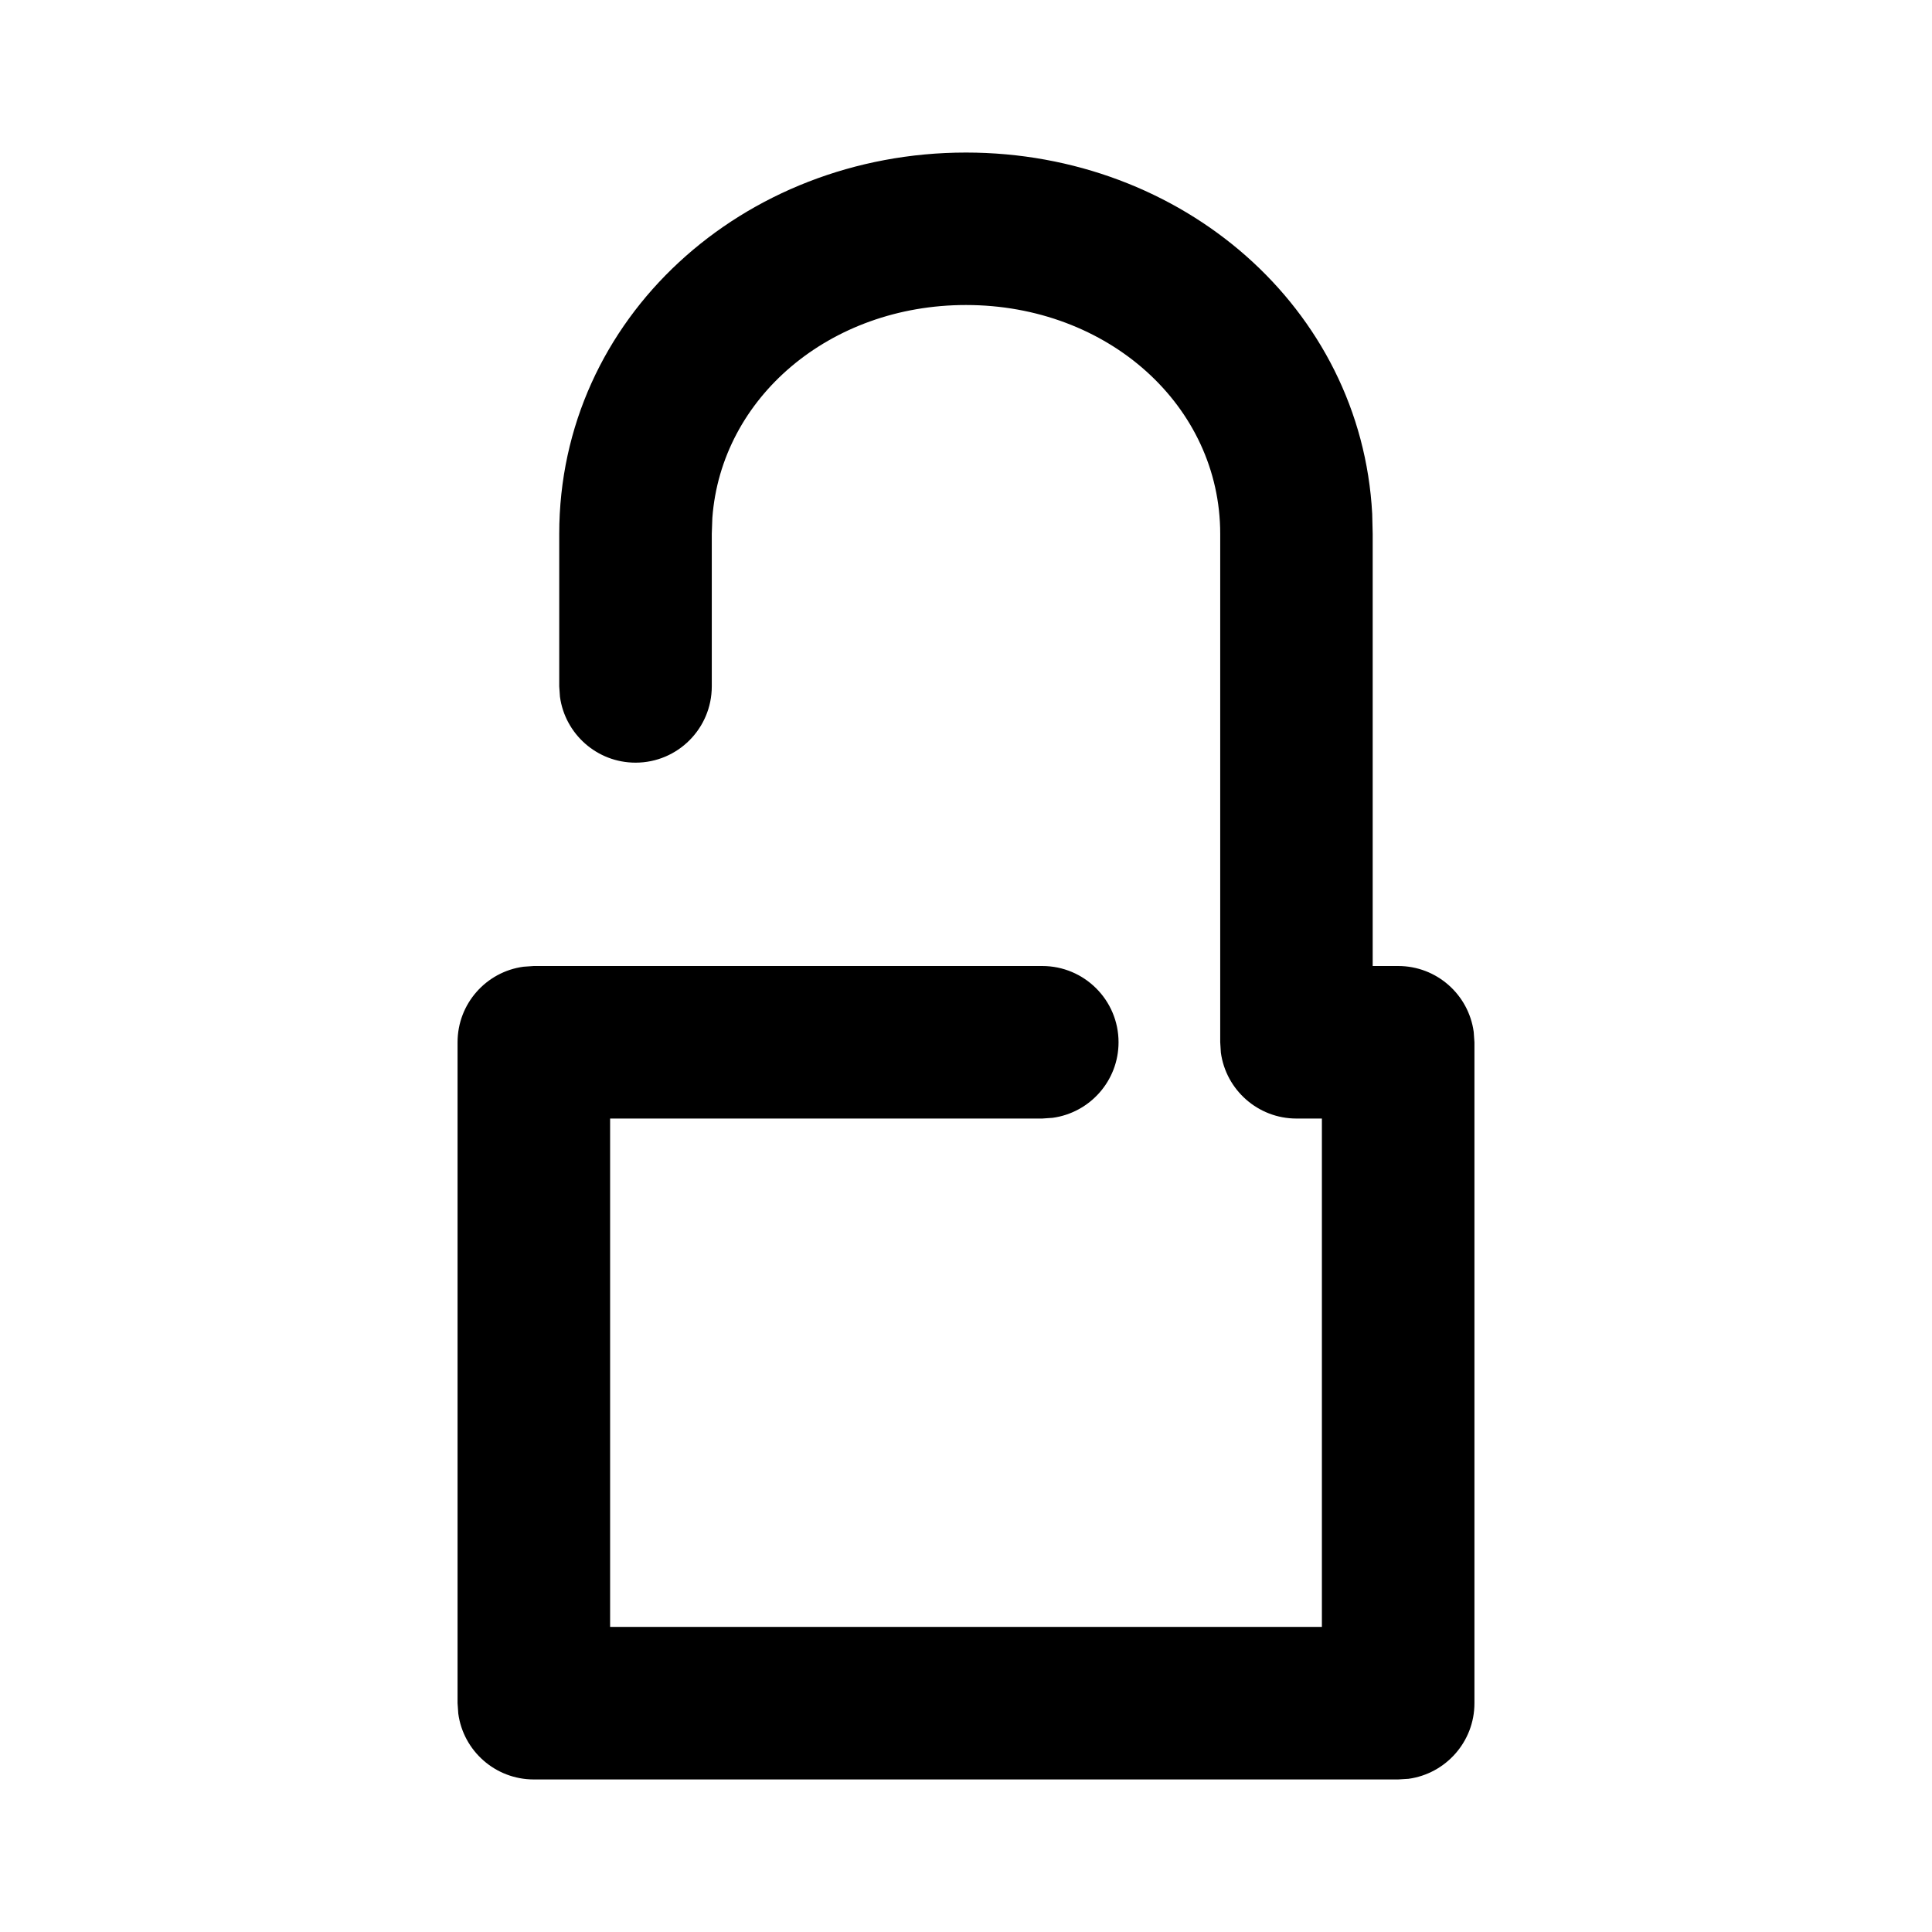
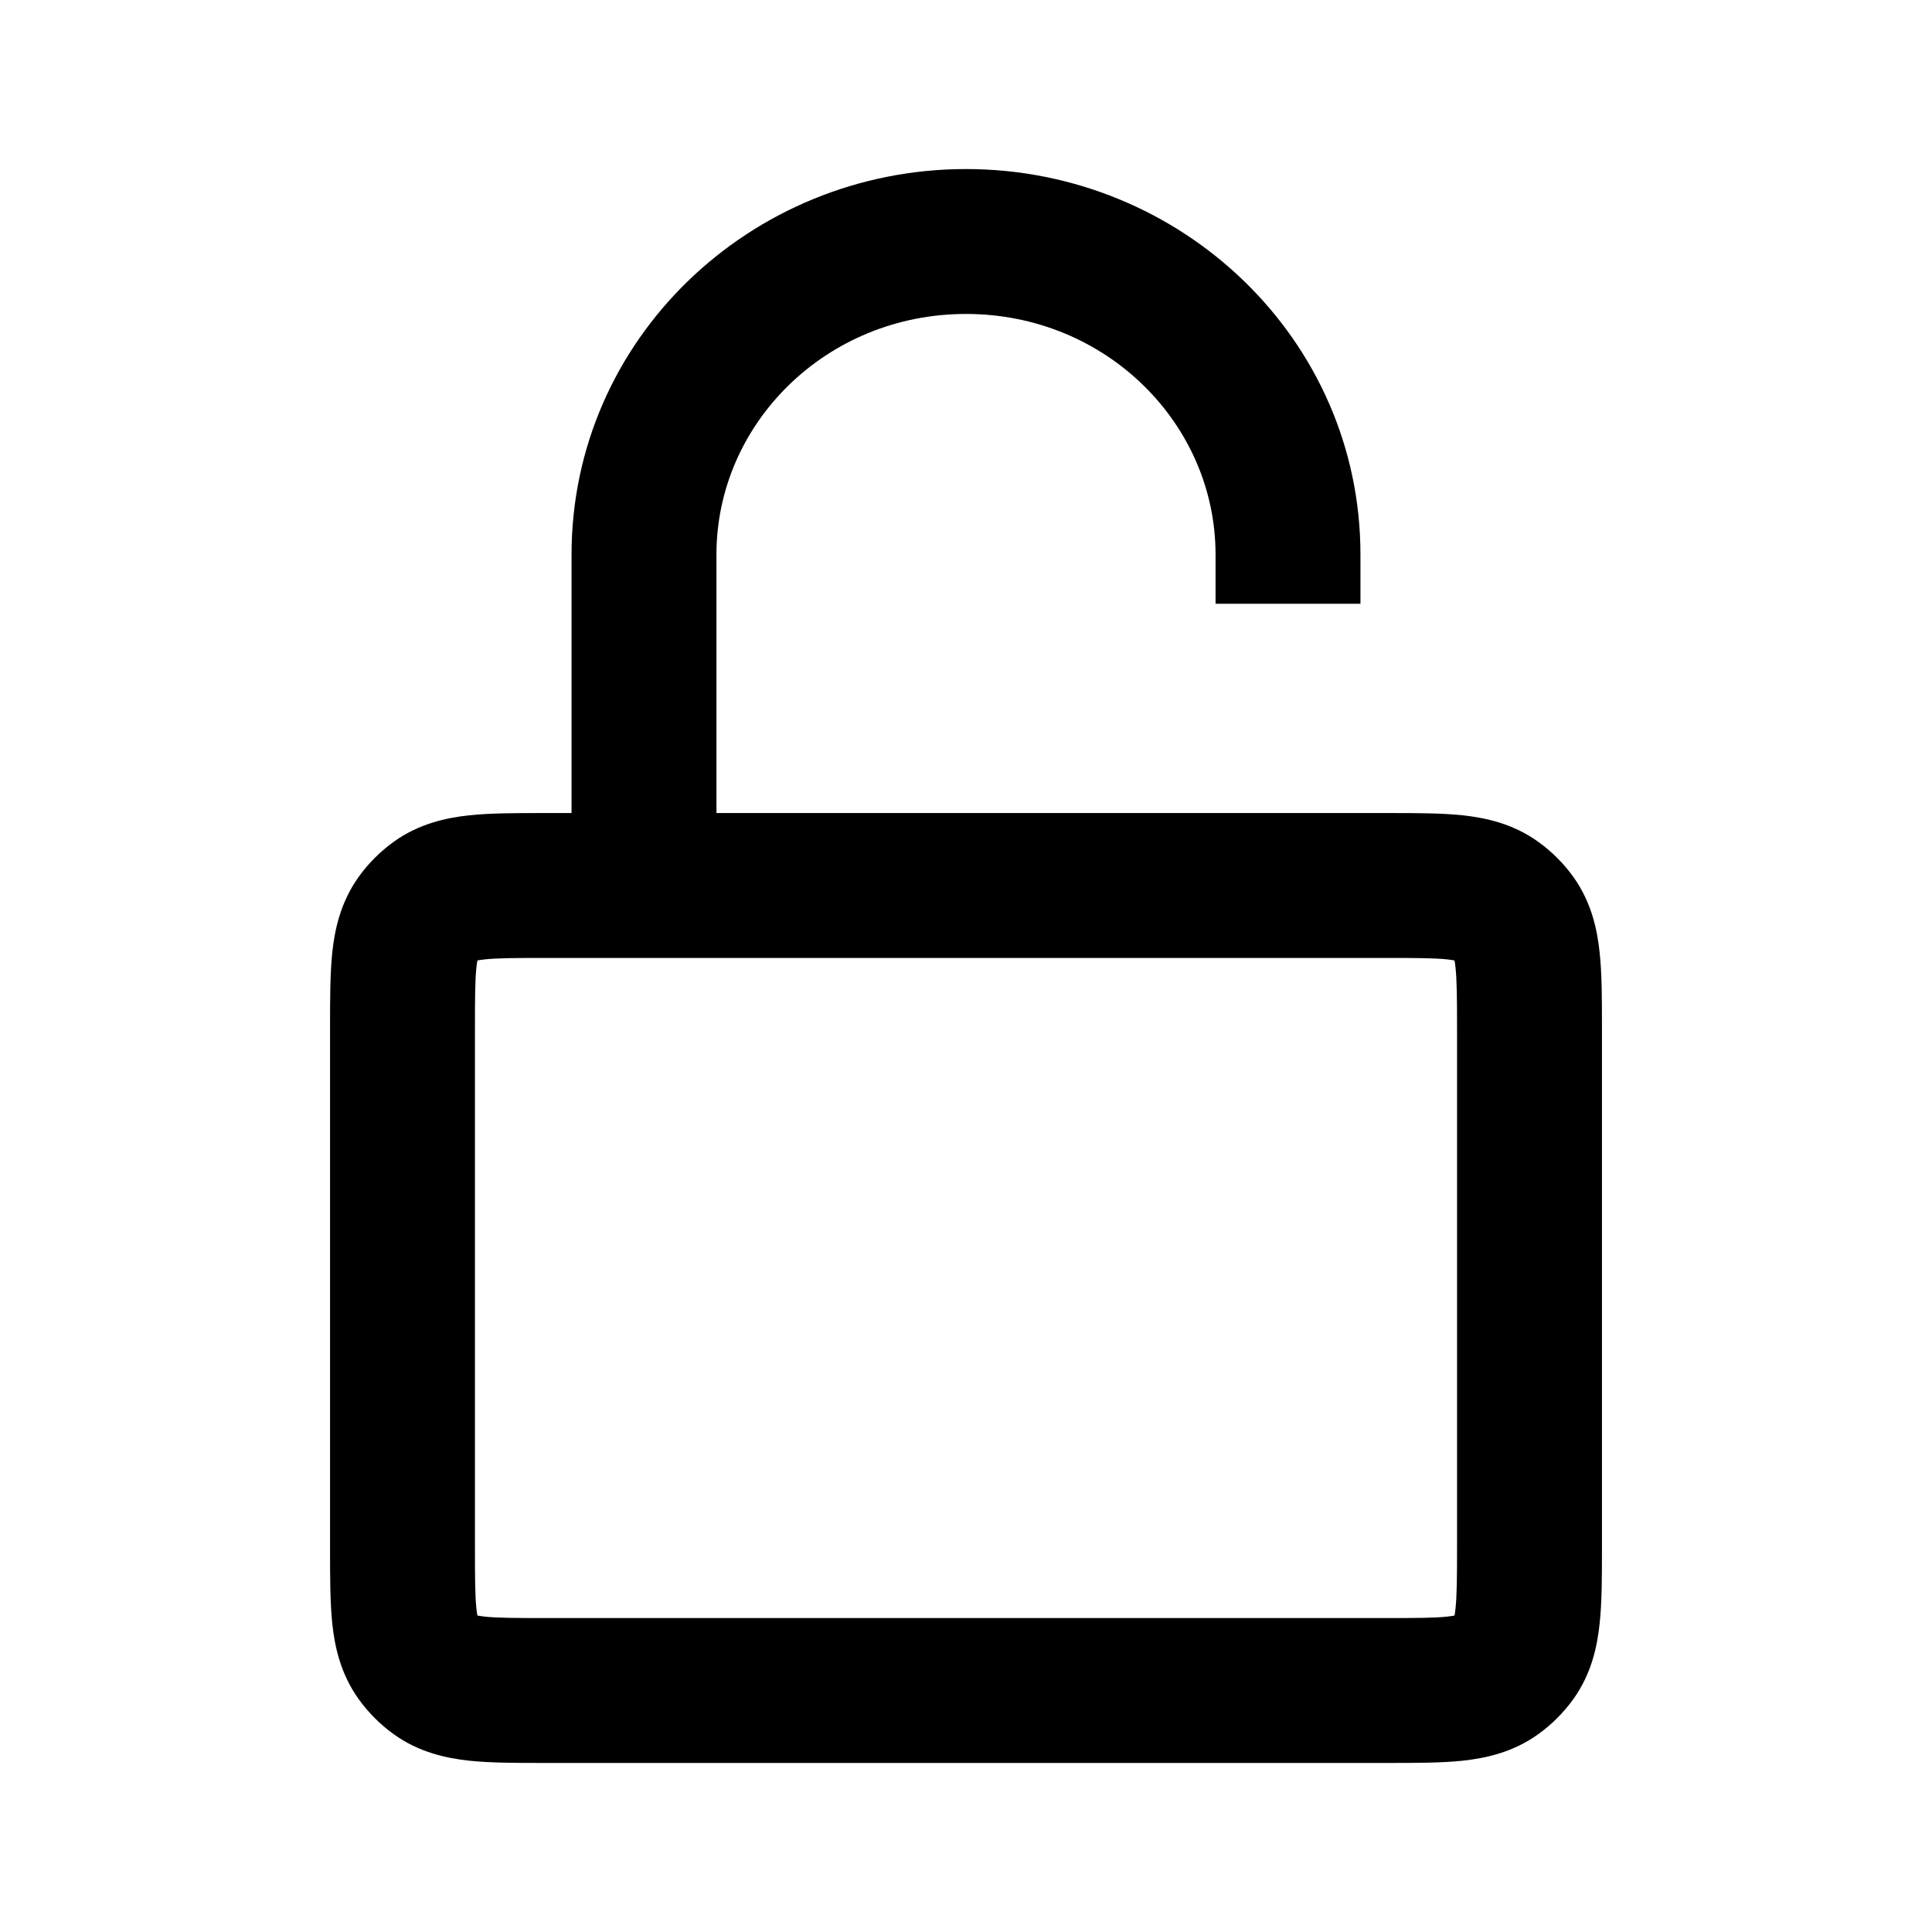
<svg xmlns="http://www.w3.org/2000/svg" viewBox="0 0 24 24">
-   <path d="M12 1.895C14.681 1.895 16.909 3.821 17.046 6.382L17.052 6.632V12H17.368C17.848 12 18.244 12.356 18.307 12.819L18.316 12.947V21.158C18.316 21.637 17.959 22.034 17.497 22.097L17.368 22.105H6.631C6.152 22.105 5.755 21.749 5.693 21.287L5.684 21.158V12.947C5.684 12.468 6.04 12.071 6.503 12.009L6.631 12H12.947C13.47 12 13.895 12.424 13.895 12.947C13.895 13.427 13.538 13.823 13.076 13.886L12.947 13.895H7.579V20.21H16.421V13.895H16.105C15.626 13.895 15.229 13.538 15.166 13.076L15.158 12.947V6.632C15.158 5.041 13.764 3.789 12 3.789C10.309 3.789 8.959 4.939 8.849 6.435L8.842 6.632V8.526C8.842 9.05 8.418 9.474 7.895 9.474C7.415 9.474 7.019 9.117 6.956 8.655L6.947 8.526V6.632C6.947 3.947 9.232 1.895 12 1.895Z" />
+   <path fill-rule="evenodd" clip-rule="evenodd" d="M6.75 10.1C6.763 10.1 6.776 10.1 6.79 10.1L17.249 10.1C17.585 10.1 17.905 10.1 18.171 10.128C18.464 10.16 18.796 10.234 19.104 10.454C19.275 10.576 19.424 10.725 19.546 10.895C19.766 11.204 19.84 11.536 19.871 11.829C19.9 12.095 19.9 12.415 19.9 12.75V19.25C19.9 19.585 19.9 19.905 19.871 20.171C19.84 20.465 19.766 20.797 19.546 21.105C19.424 21.275 19.275 21.424 19.104 21.546C18.796 21.766 18.464 21.84 18.171 21.872C17.905 21.9 17.585 21.9 17.249 21.9H6.75C6.414 21.9 6.095 21.9 5.828 21.872C5.535 21.84 5.203 21.766 4.895 21.546C4.725 21.424 4.575 21.275 4.454 21.105C4.234 20.797 4.159 20.465 4.128 20.171C4.1 19.905 4.1 19.585 4.1 19.25C4.1 19.236 4.1 19.223 4.1 19.21V12.79C4.1 12.777 4.1 12.764 4.1 12.75C4.1 12.415 4.1 12.095 4.128 11.829C4.159 11.536 4.234 11.204 4.454 10.895C4.575 10.725 4.725 10.576 4.895 10.454C5.203 10.234 5.535 10.16 5.828 10.128C6.095 10.1 6.414 10.1 6.75 10.1ZM5.937 11.908L5.937 11.909L5.937 11.908ZM5.908 11.938L5.909 11.937L5.908 11.938ZM5.931 11.931C5.927 11.949 5.922 11.977 5.918 12.02C5.901 12.179 5.9 12.4 5.9 12.79V19.21C5.9 19.6 5.901 19.821 5.918 19.98C5.922 20.023 5.927 20.051 5.931 20.069C5.949 20.072 5.977 20.077 6.02 20.082C6.179 20.099 6.4 20.1 6.79 20.1H17.21C17.6 20.1 17.821 20.099 17.979 20.082C18.022 20.077 18.051 20.072 18.068 20.069C18.072 20.051 18.077 20.023 18.081 19.98C18.098 19.821 18.1 19.6 18.1 19.21V12.79C18.1 12.4 18.098 12.179 18.081 12.02C18.077 11.977 18.072 11.949 18.068 11.931C18.051 11.928 18.022 11.923 17.979 11.918C17.821 11.901 17.6 11.9 17.21 11.9H6.79C6.4 11.9 6.179 11.901 6.02 11.918C5.977 11.923 5.949 11.928 5.931 11.931ZM18.092 11.938L18.09 11.937L18.092 11.938ZM18.062 11.908L18.063 11.909L18.062 11.908ZM18.062 20.092L18.063 20.09L18.062 20.092ZM18.092 20.062L18.09 20.063L18.092 20.062ZM5.937 20.092L5.937 20.09L5.937 20.092Z" />
+   <path d="M8.9 6.889C8.9 5.262 10.263 3.9 12 3.9C13.736 3.9 15.1 5.262 15.1 6.889V7.5H16.9V6.889C16.9 4.22 14.682 2.1 12 2.1C9.317 2.1 7.1 4.22 7.1 6.889V11H8.9V6.889Z" />
</svg>
